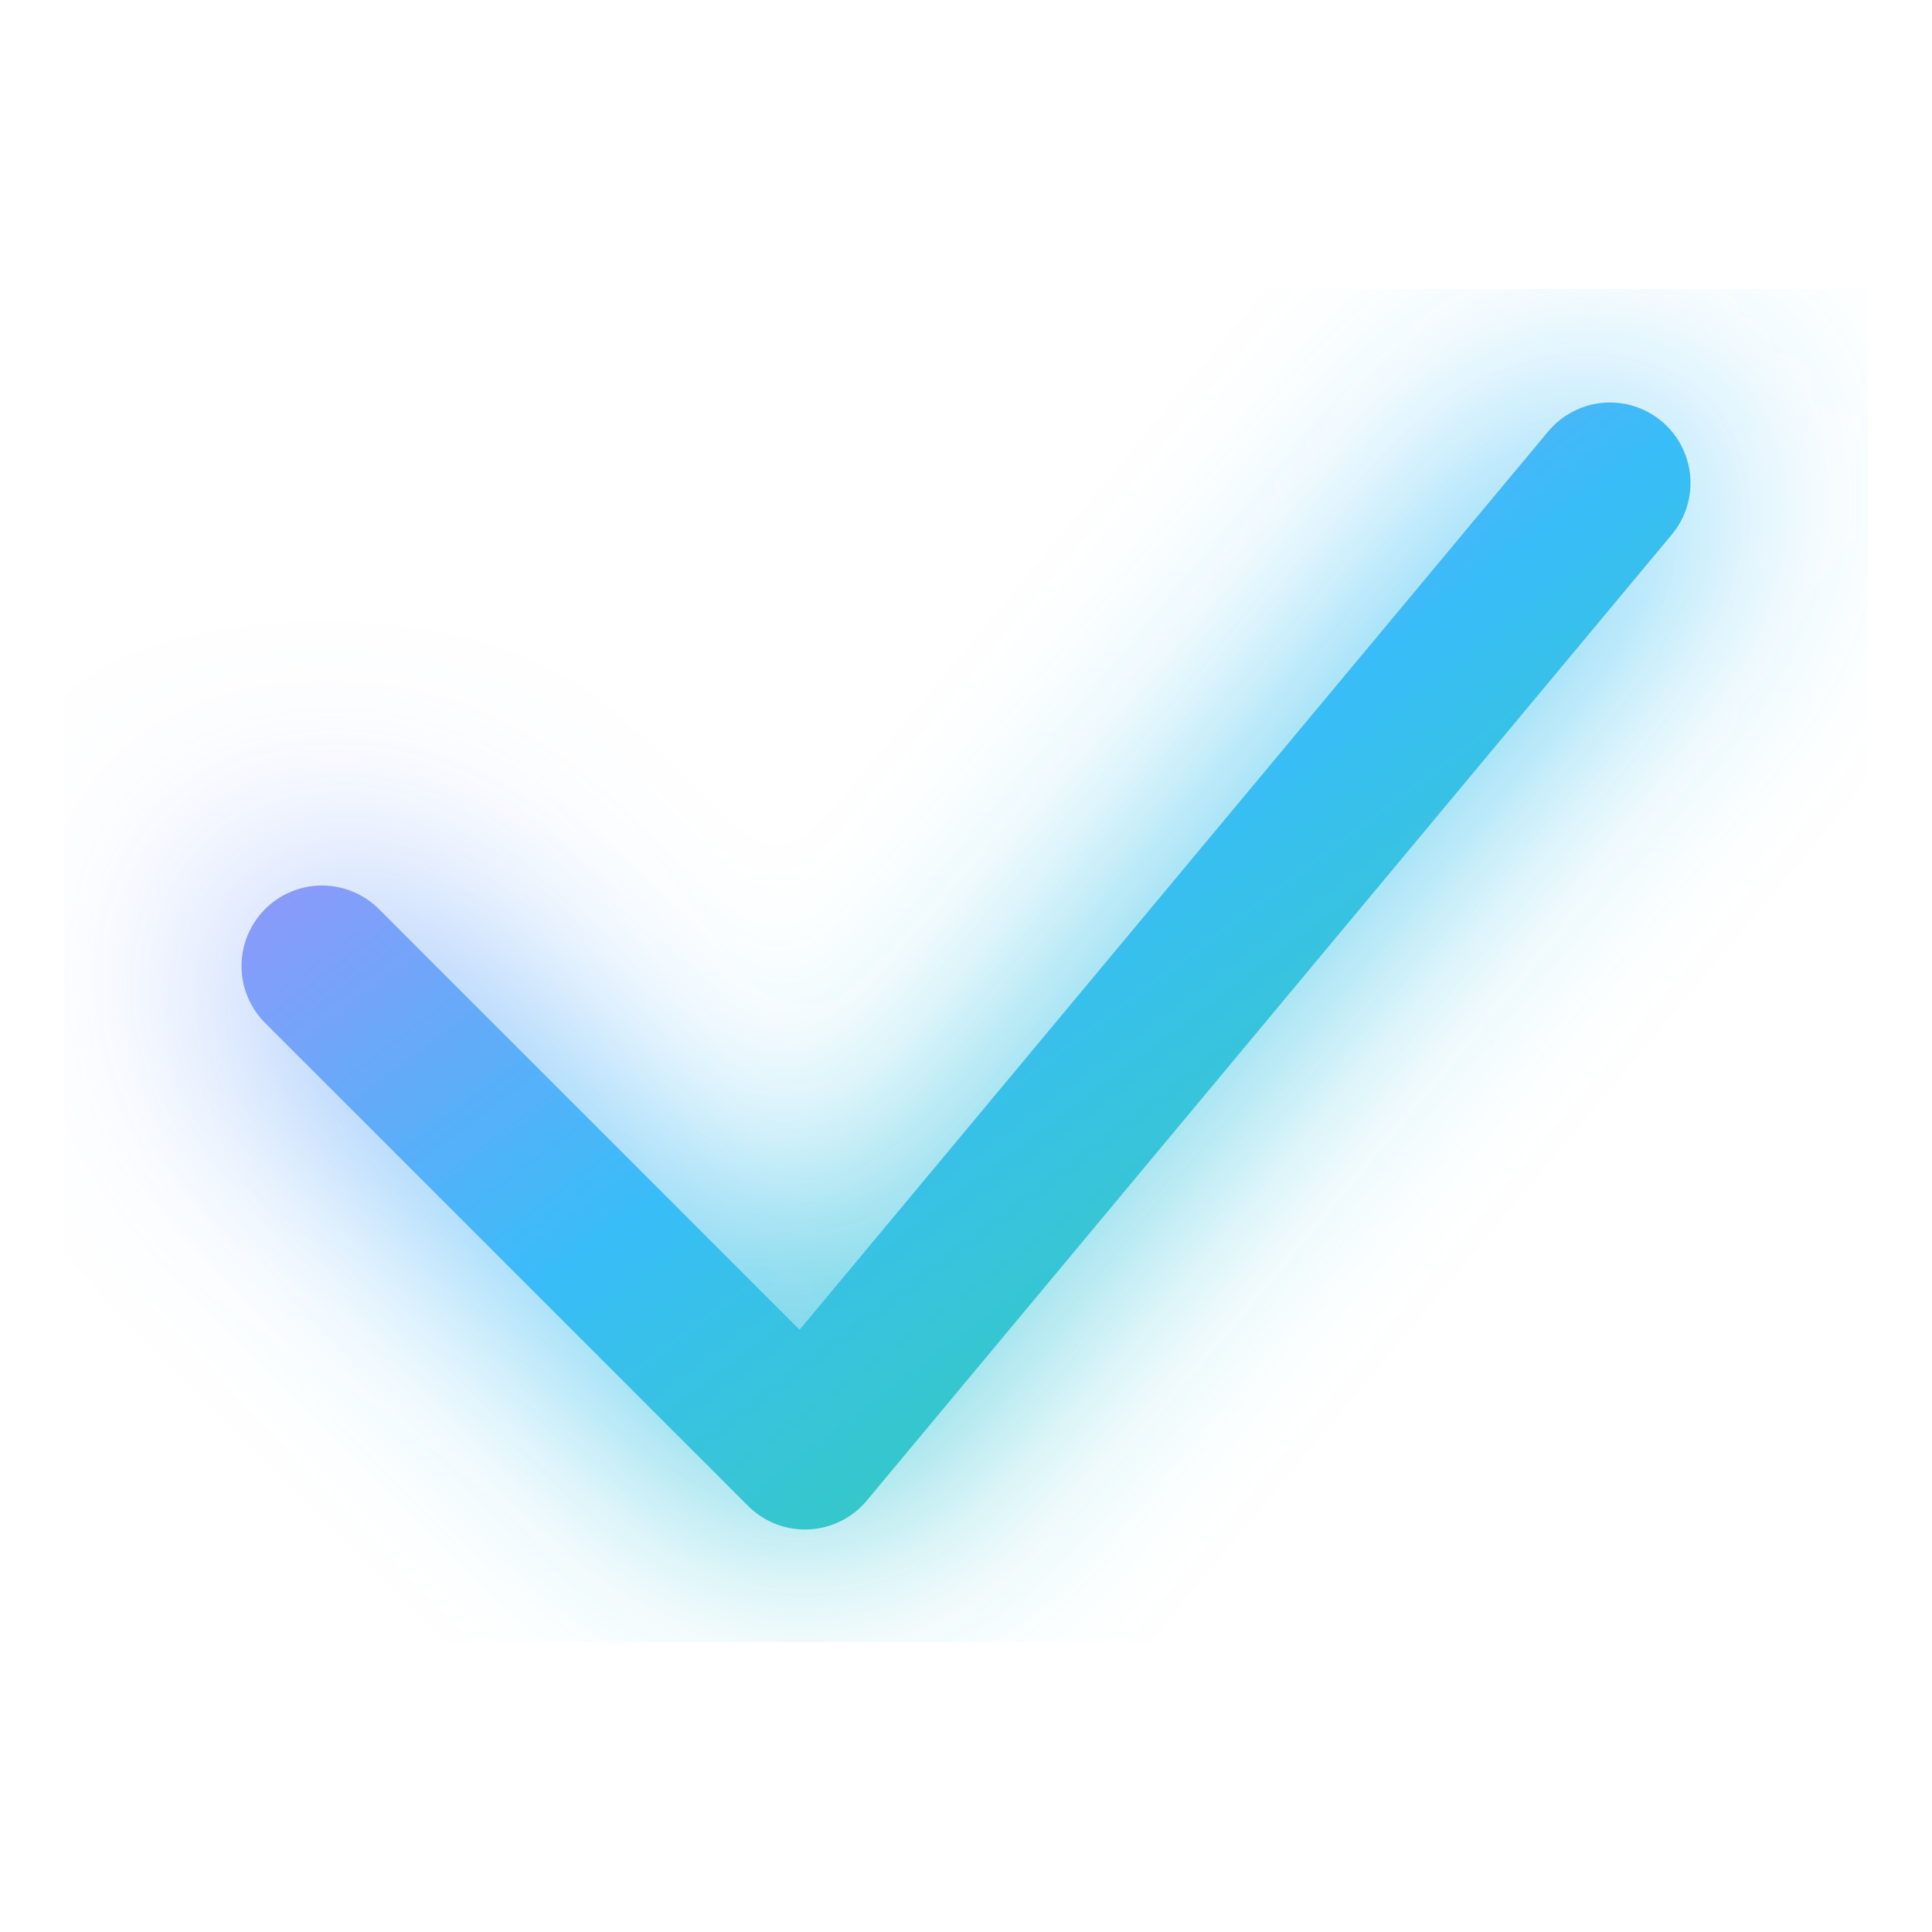
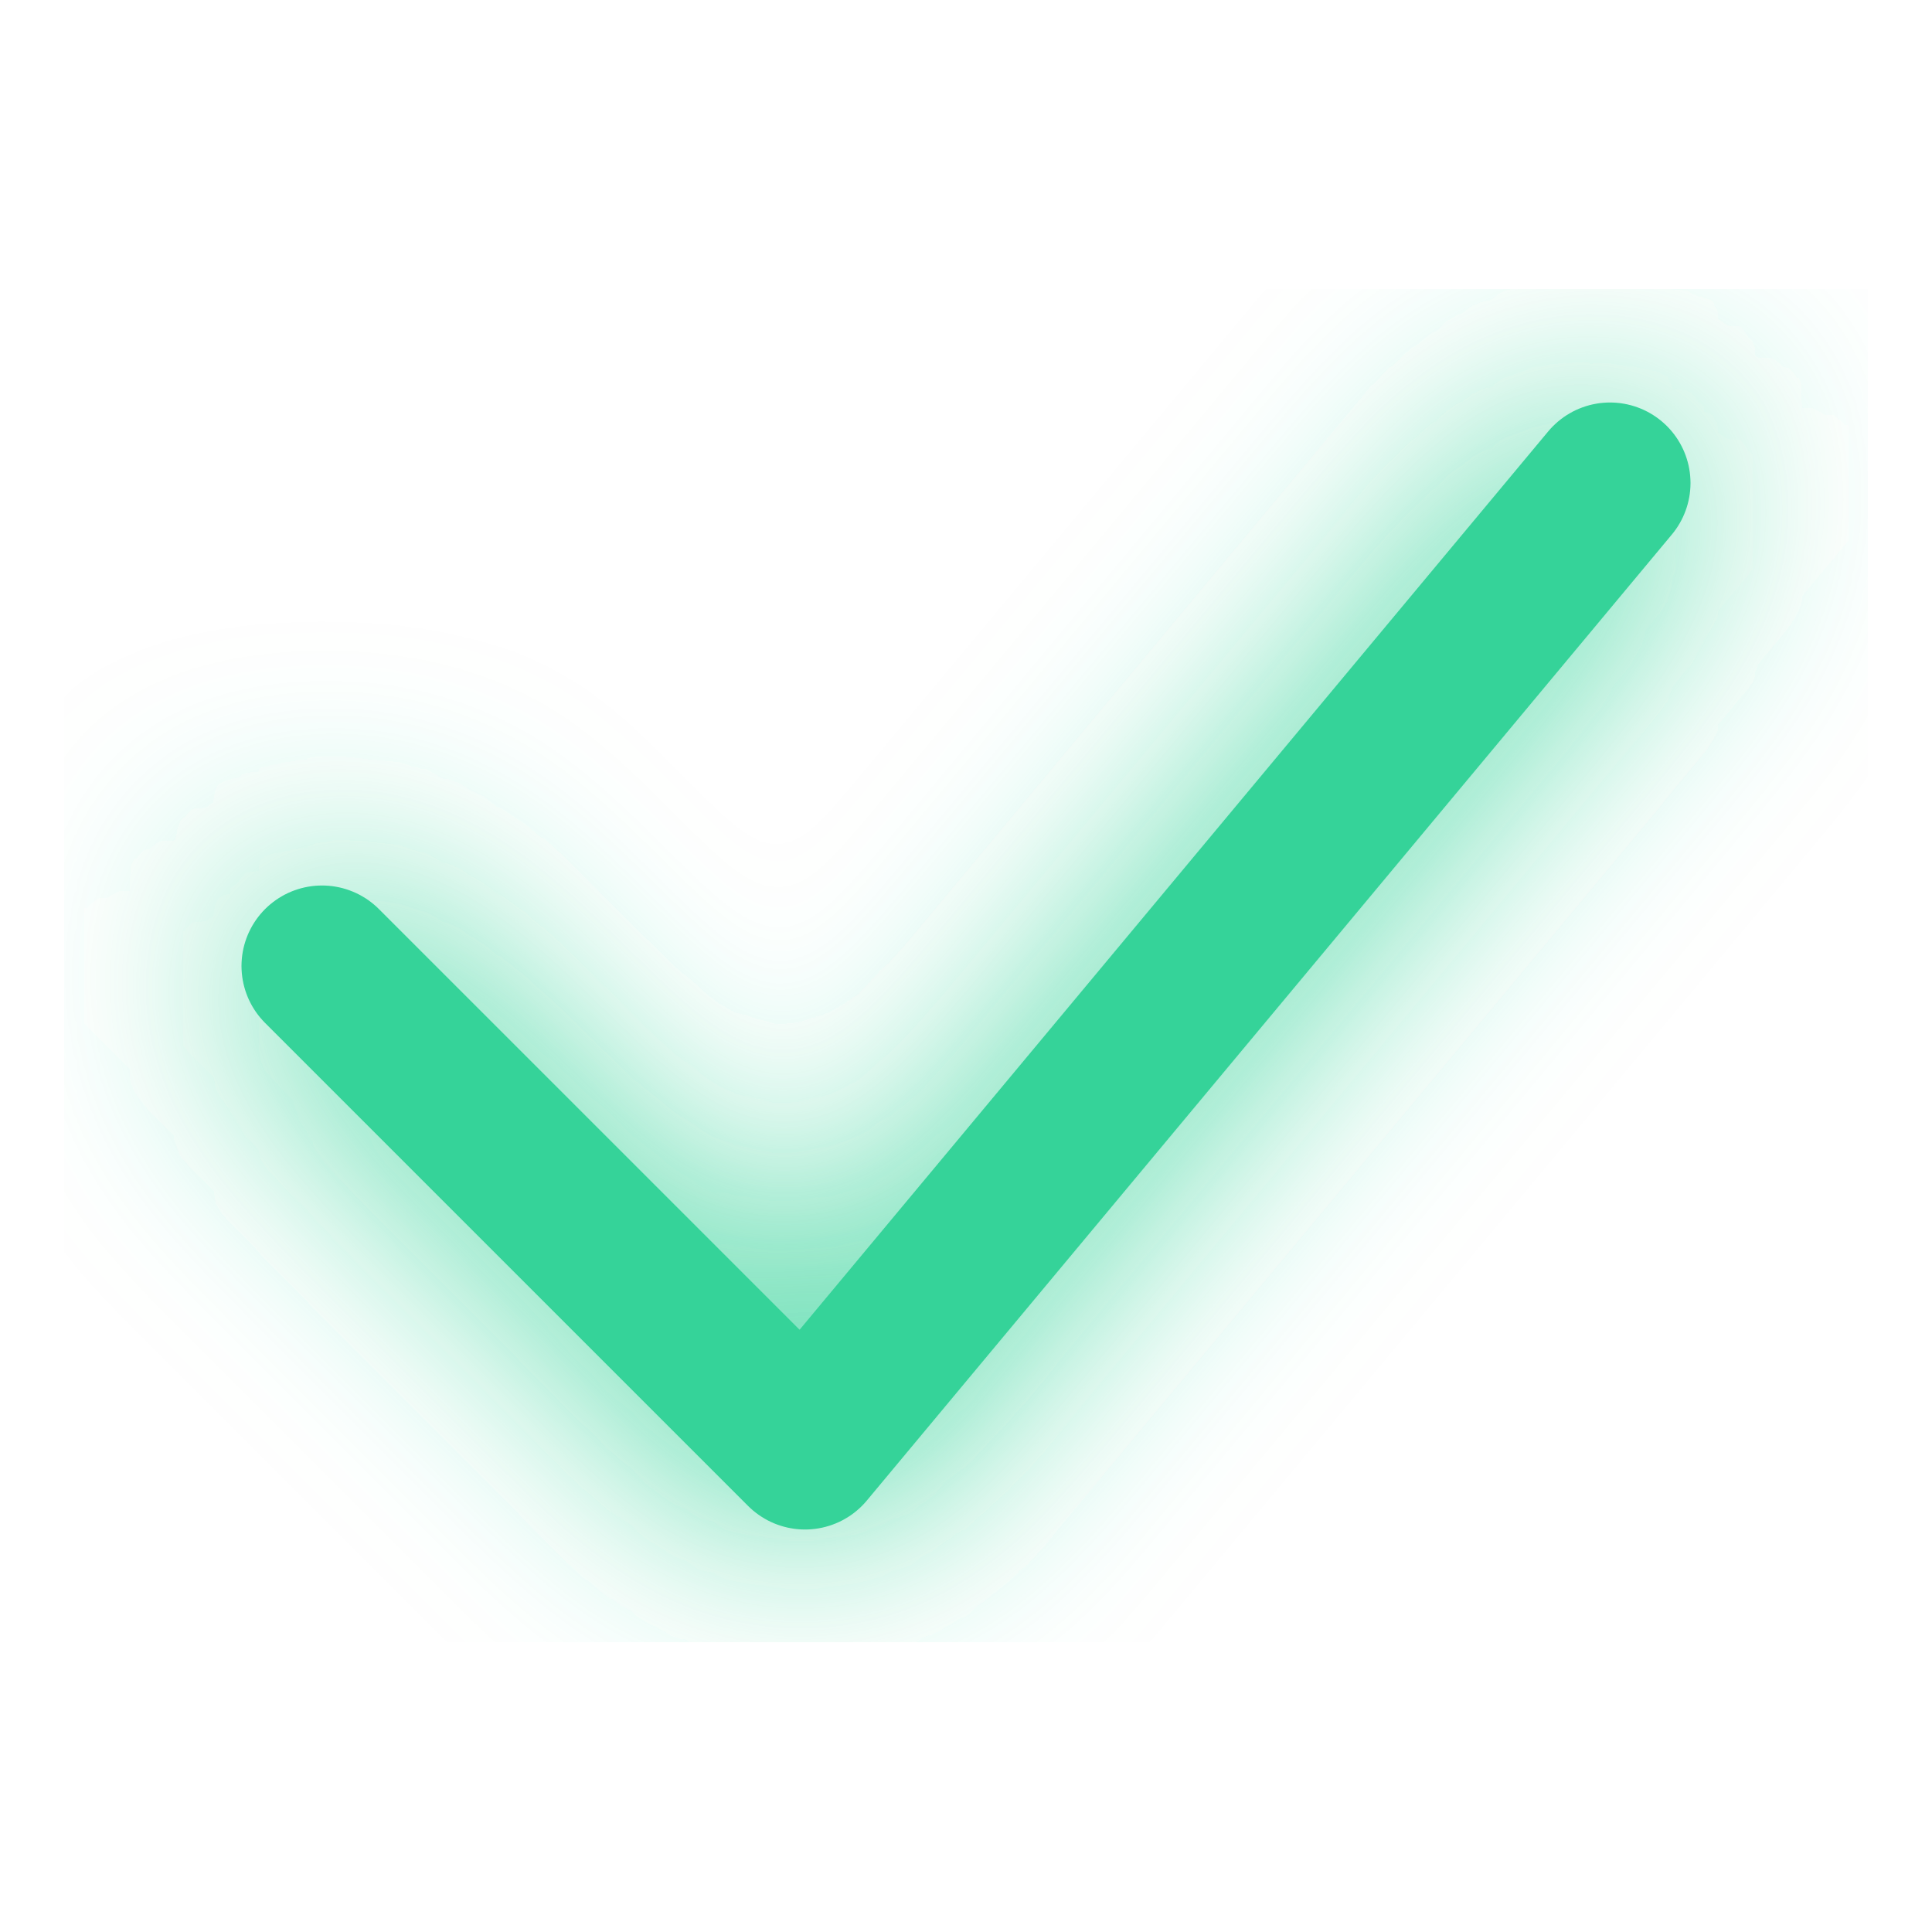
<svg xmlns="http://www.w3.org/2000/svg" viewBox="0 0 24 24" width="24" height="24">
  <defs>
    <linearGradient id="iconGrad" x1="0%" y1="0%" x2="100%" y2="100%">
      <stop offset="0%" stop-color="#c084fc" />
      <stop offset="50%" stop-color="#38bdf8" />
      <stop offset="100%" stop-color="#34d399" />
    </linearGradient>
    <filter id="neonGlow" x="-20%" y="-20%" width="140%" height="140%">
      <feGaussianBlur stdDeviation="1.5" result="blur" />
      <feComposite in="SourceGraphic" in2="blur" operator="over" />
    </filter>
  </defs>
-   <path d="M4 12 L10 18 L20 6" fill="none" stroke="url(#iconGrad)" stroke-width="2" stroke-linecap="round" stroke-linejoin="round" filter="url(#neonGlow)" />
+   <path d="M4 12 L10 18 L20 6" fill="none" stroke="#34d399" stroke-width="2" stroke-linecap="round" stroke-linejoin="round" filter="url(#neonGlow)" />
</svg>
